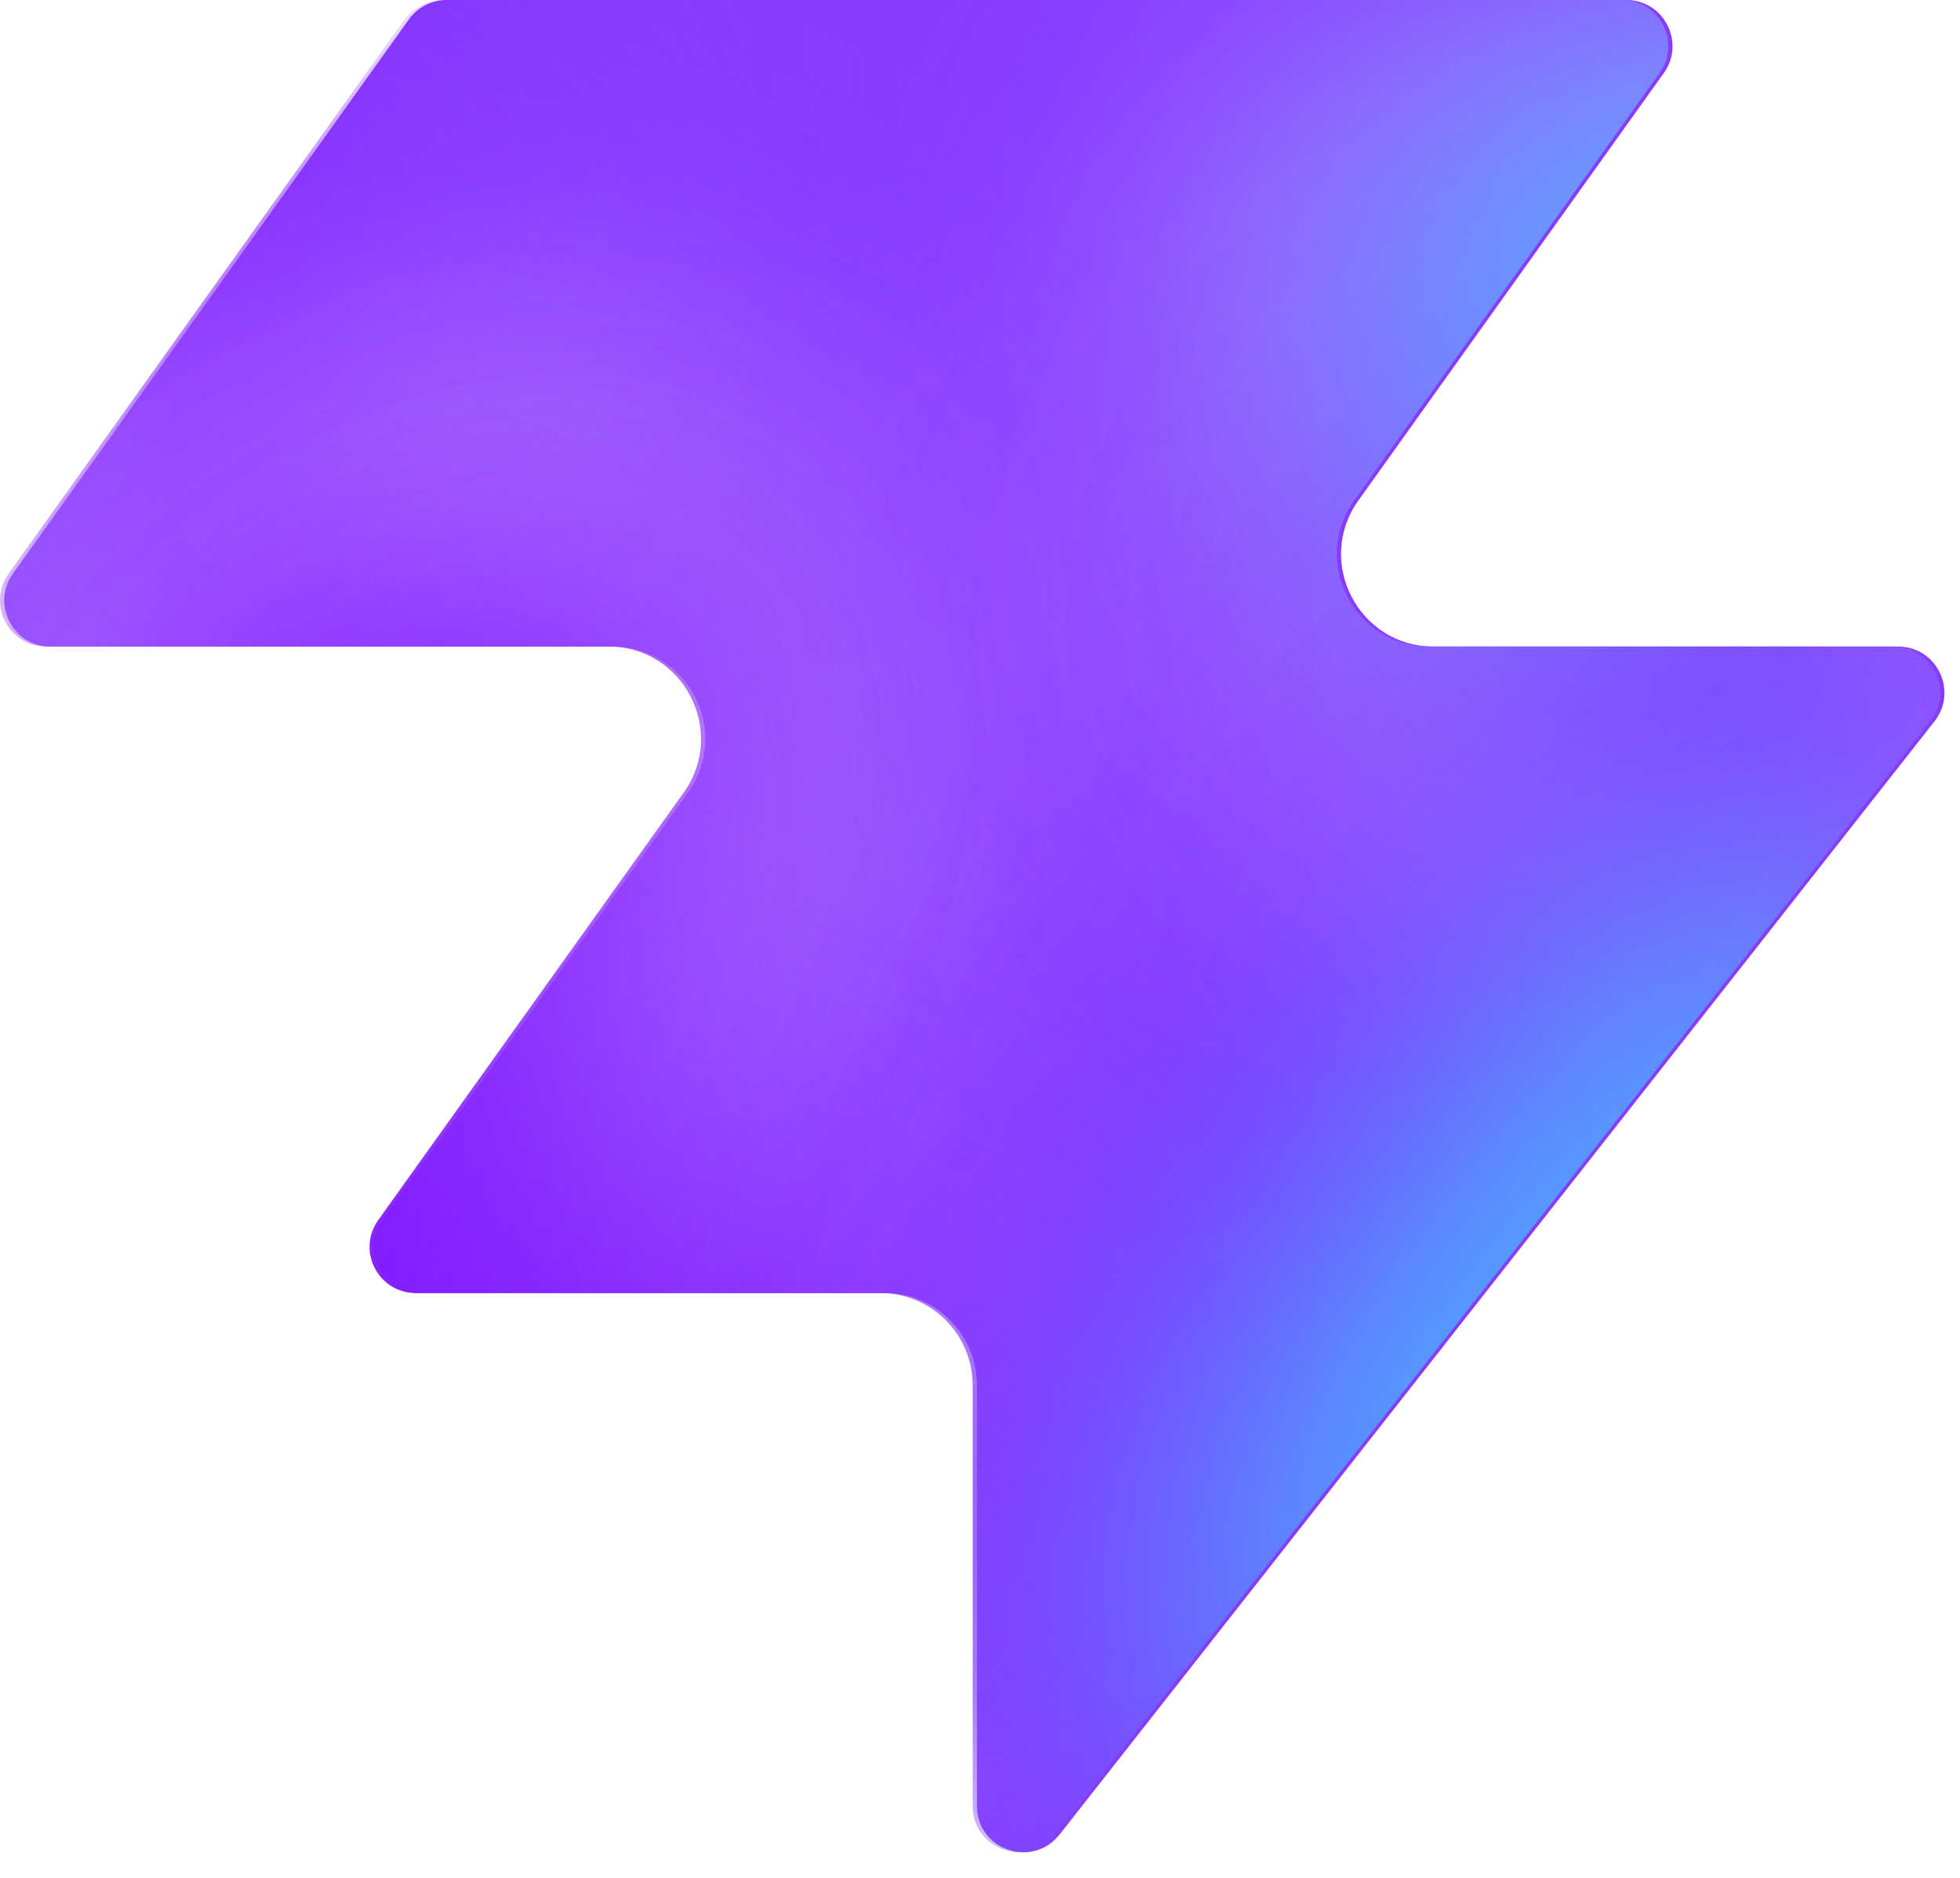
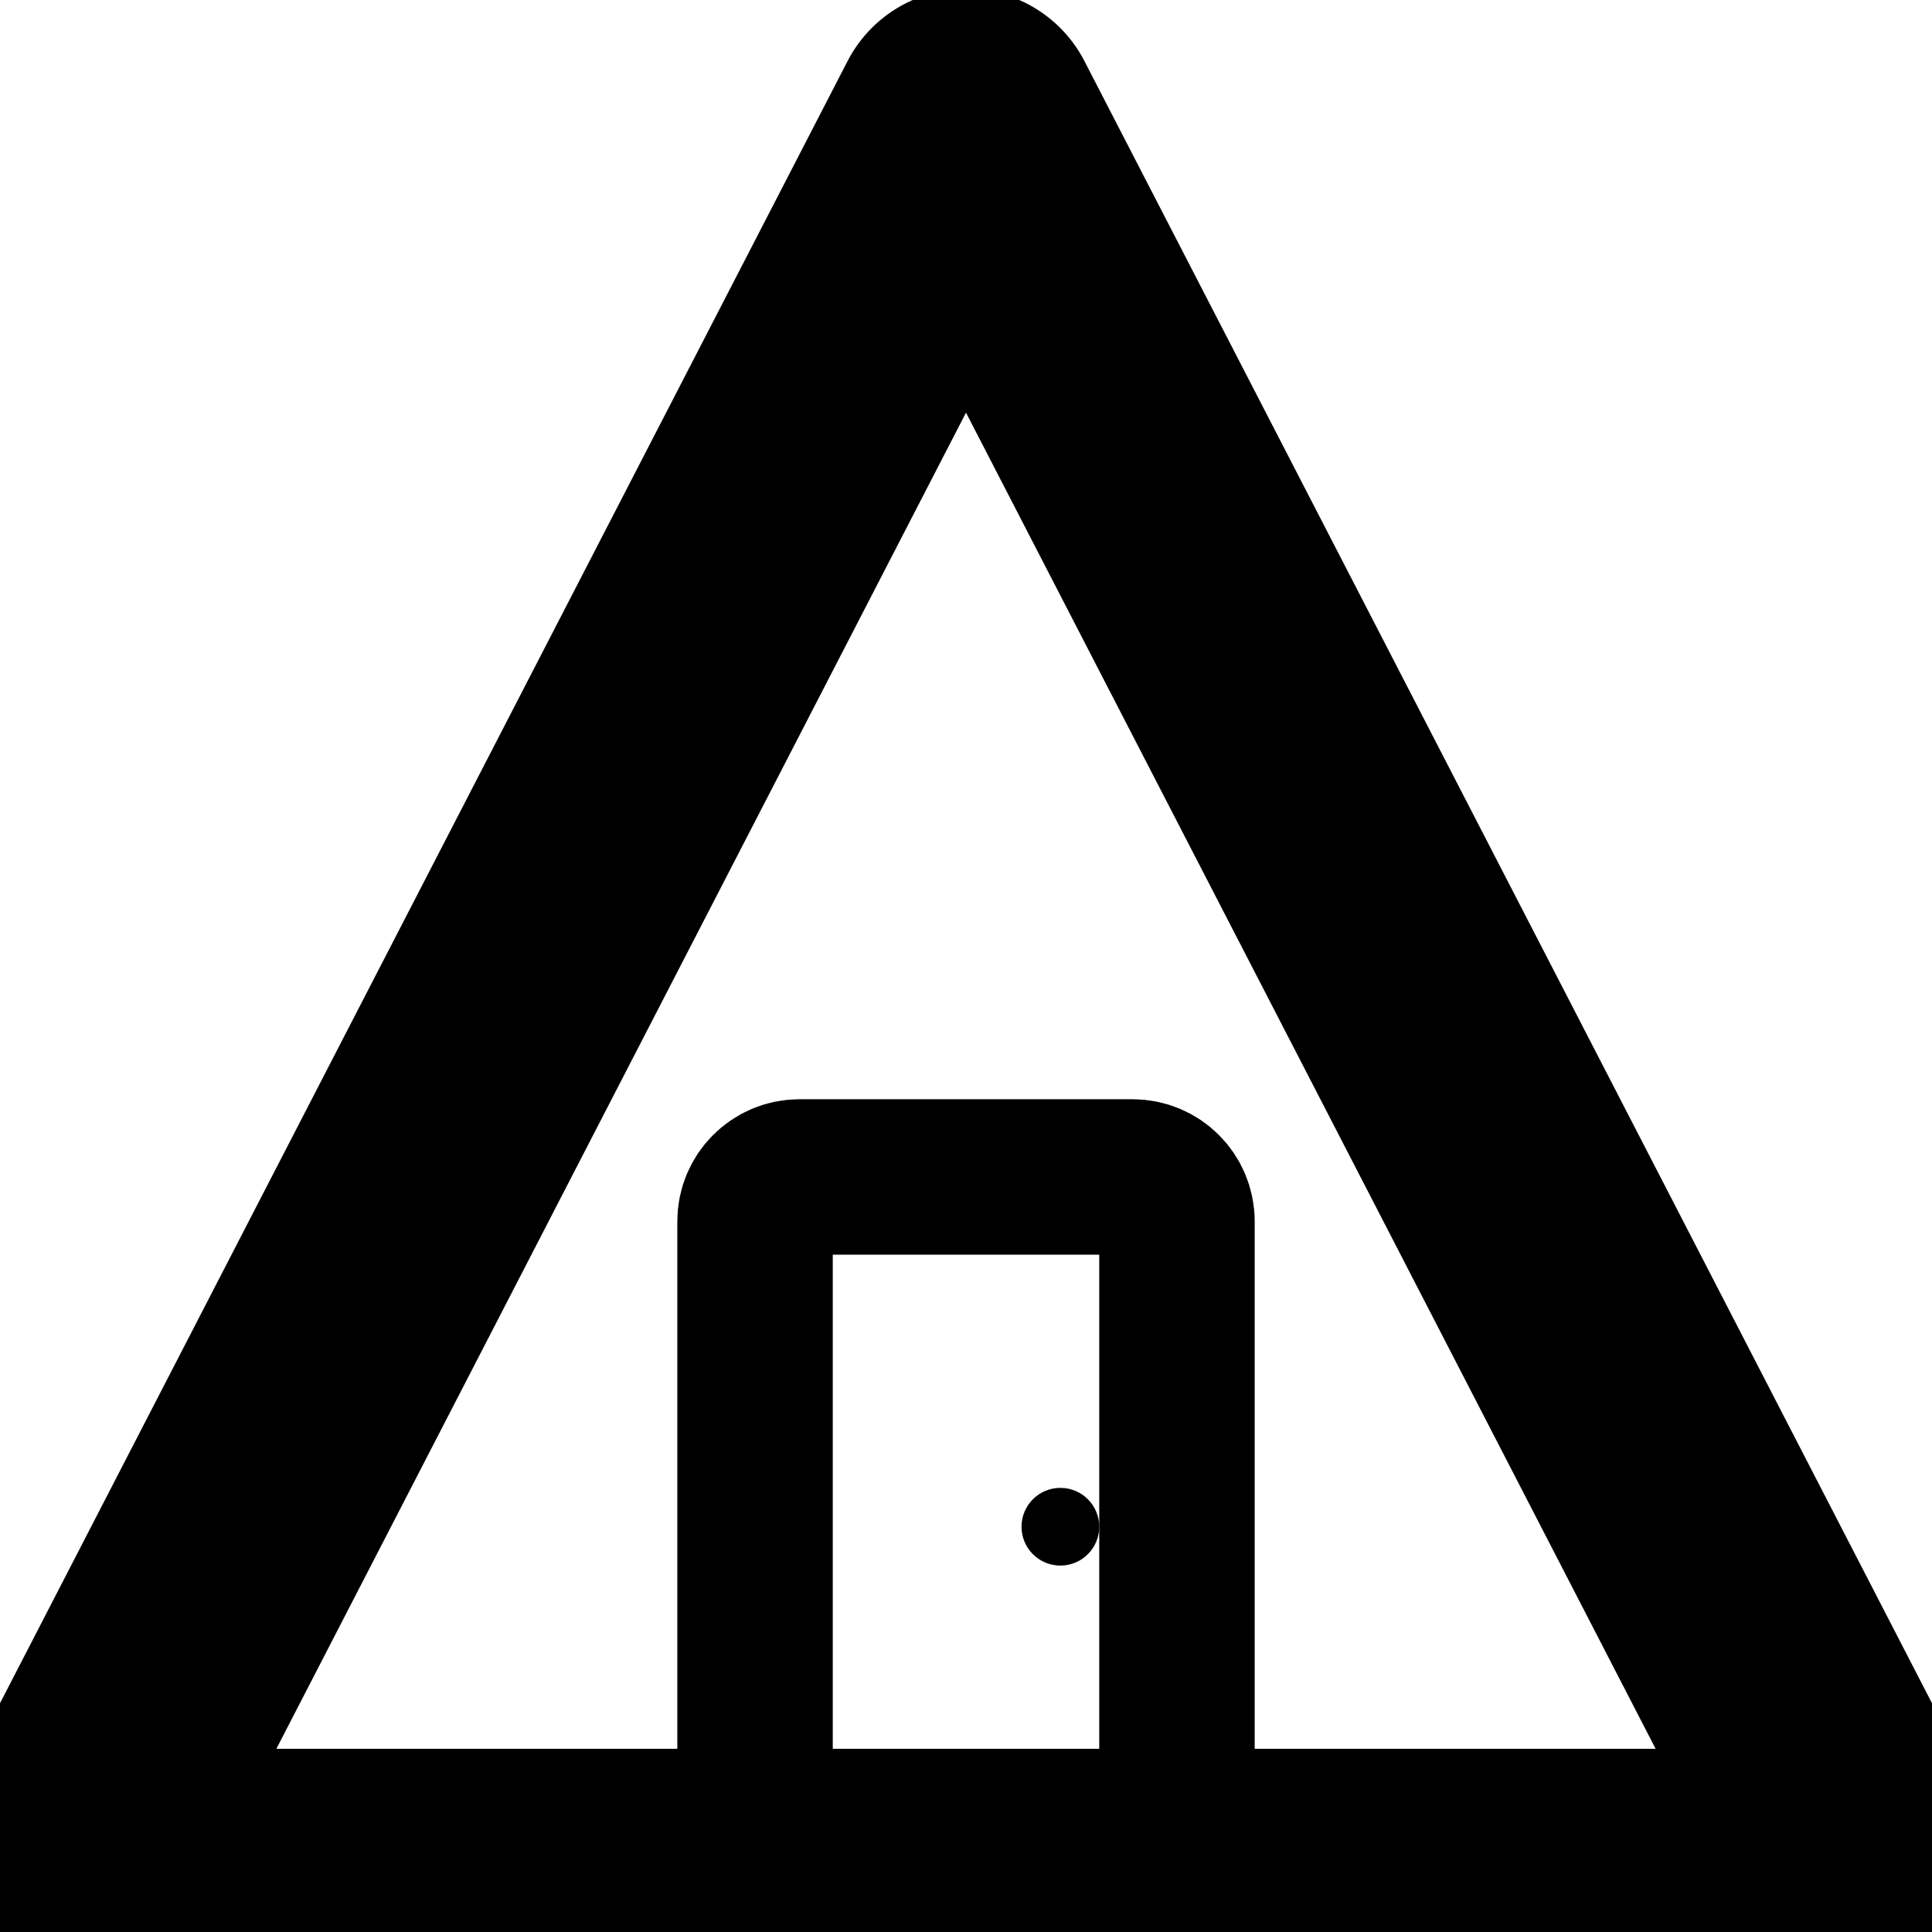
- <svg xmlns="http://www.w3.org/2000/svg" width="48" height="46" fill="none" viewBox="0 0 48 46">
-   <path fill="#863bff" d="M25.946 44.938c-.664.845-2.021.375-2.021-.698V33.937a2.26 2.26 0 0 0-2.262-2.262H10.287c-.92 0-1.456-1.04-.92-1.788l7.48-10.471c1.07-1.497 0-3.578-1.842-3.578H1.237c-.92 0-1.456-1.04-.92-1.788L10.013.474c.214-.297.556-.474.92-.474h28.894c.92 0 1.456 1.04.92 1.788l-7.48 10.471c-1.07 1.498 0 3.579 1.842 3.579h11.377c.943 0 1.473 1.088.89 1.83L25.947 44.94z" style="fill:#863bff;fill:color(display-p3 .525 .23 1);fill-opacity:1" />
-   <mask id="a" width="48" height="46" x="0" y="0" maskUnits="userSpaceOnUse" style="mask-type:alpha">
-     <path fill="#000" d="M25.842 44.938c-.664.844-2.021.375-2.021-.698V33.937a2.26 2.26 0 0 0-2.262-2.262H10.183c-.92 0-1.456-1.04-.92-1.788l7.48-10.471c1.07-1.498 0-3.579-1.842-3.579H1.133c-.92 0-1.456-1.04-.92-1.787L9.91.473c.214-.297.556-.474.92-.474h28.894c.92 0 1.456 1.04.92 1.788l-7.48 10.471c-1.07 1.498 0 3.578 1.842 3.578h11.377c.943 0 1.473 1.088.89 1.832L25.843 44.94z" style="fill:#000;fill-opacity:1" />
-   </mask>
-   <g mask="url(#a)">
-     <g filter="url(#b)">
-       <ellipse cx="5.508" cy="14.704" fill="#ede6ff" rx="5.508" ry="14.704" style="fill:#ede6ff;fill:color(display-p3 .927 .903 1);fill-opacity:1" transform="matrix(.00324 1 1 -.00324 -4.47 31.516)" />
-     </g>
-     <g filter="url(#c)">
-       <ellipse cx="10.399" cy="29.851" fill="#ede6ff" rx="10.399" ry="29.851" style="fill:#ede6ff;fill:color(display-p3 .927 .903 1);fill-opacity:1" transform="matrix(.00324 1 1 -.00324 -39.328 7.883)" />
-     </g>
-     <g filter="url(#d)">
-       <ellipse cx="5.508" cy="30.487" fill="#7e14ff" rx="5.508" ry="30.487" style="fill:#7e14ff;fill:color(display-p3 .492 .077 1);fill-opacity:1" transform="rotate(89.814 -25.913 -14.639)scale(1 -1)" />
-     </g>
-     <g filter="url(#e)">
-       <ellipse cx="5.508" cy="30.599" fill="#7e14ff" rx="5.508" ry="30.599" style="fill:#7e14ff;fill:color(display-p3 .492 .077 1);fill-opacity:1" transform="rotate(89.814 -32.644 -3.334)scale(1 -1)" />
-     </g>
-     <g filter="url(#f)">
-       <ellipse cx="5.508" cy="30.599" fill="#7e14ff" rx="5.508" ry="30.599" style="fill:#7e14ff;fill:color(display-p3 .492 .077 1);fill-opacity:1" transform="matrix(.00324 1 1 -.00324 -34.34 30.47)" />
-     </g>
-     <g filter="url(#g)">
-       <ellipse cx="14.072" cy="22.078" fill="#ede6ff" rx="14.072" ry="22.078" style="fill:#ede6ff;fill:color(display-p3 .927 .903 1);fill-opacity:1" transform="rotate(93.35 24.506 48.493)scale(-1 1)" />
-     </g>
-     <g filter="url(#h)">
-       <ellipse cx="3.47" cy="21.501" fill="#7e14ff" rx="3.47" ry="21.501" style="fill:#7e14ff;fill:color(display-p3 .492 .077 1);fill-opacity:1" transform="rotate(89.009 28.708 47.59)scale(-1 1)" />
-     </g>
-     <g filter="url(#i)">
-       <ellipse cx="3.47" cy="21.501" fill="#7e14ff" rx="3.47" ry="21.501" style="fill:#7e14ff;fill:color(display-p3 .492 .077 1);fill-opacity:1" transform="rotate(89.009 28.708 47.59)scale(-1 1)" />
-     </g>
-     <g filter="url(#j)">
-       <ellipse cx=".387" cy="8.972" fill="#7e14ff" rx="4.407" ry="29.108" style="fill:#7e14ff;fill:color(display-p3 .492 .077 1);fill-opacity:1" transform="rotate(39.51 .387 8.972)" />
-     </g>
-     <g filter="url(#k)">
-       <ellipse cx="47.523" cy="-6.092" fill="#7e14ff" rx="4.407" ry="29.108" style="fill:#7e14ff;fill:color(display-p3 .492 .077 1);fill-opacity:1" transform="rotate(37.892 47.523 -6.092)" />
-     </g>
-     <g filter="url(#l)">
-       <ellipse cx="41.412" cy="6.333" fill="#47bfff" rx="5.971" ry="9.665" style="fill:#47bfff;fill:color(display-p3 .28 .748 1);fill-opacity:1" transform="rotate(37.892 41.412 6.333)" />
-     </g>
-     <g filter="url(#m)">
-       <ellipse cx="-1.879" cy="38.332" fill="#7e14ff" rx="4.407" ry="29.108" style="fill:#7e14ff;fill:color(display-p3 .492 .077 1);fill-opacity:1" transform="rotate(37.892 -1.88 38.332)" />
-     </g>
-     <g filter="url(#n)">
-       <ellipse cx="-1.879" cy="38.332" fill="#7e14ff" rx="4.407" ry="29.108" style="fill:#7e14ff;fill:color(display-p3 .492 .077 1);fill-opacity:1" transform="rotate(37.892 -1.88 38.332)" />
-     </g>
-     <g filter="url(#o)">
-       <ellipse cx="35.651" cy="29.907" fill="#7e14ff" rx="4.407" ry="29.108" style="fill:#7e14ff;fill:color(display-p3 .492 .077 1);fill-opacity:1" transform="rotate(37.892 35.651 29.907)" />
-     </g>
-     <g filter="url(#p)">
-       <ellipse cx="38.418" cy="32.4" fill="#47bfff" rx="5.971" ry="15.297" style="fill:#47bfff;fill:color(display-p3 .28 .748 1);fill-opacity:1" transform="rotate(37.892 38.418 32.4)" />
-     </g>
+ <svg xmlns="http://www.w3.org/2000/svg" viewBox="82 82 348 348">
+   <g fill="none" stroke="#000000" stroke-linecap="round" stroke-linejoin="round">
+     <path d="M96 414 L256 104 L416 414" stroke-width="48" />
+     <path d="M108 414 H404" stroke-width="34" />
+     <rect x="218" y="294" width="76" height="120" rx="8" stroke-width="28" />
+     <circle cx="273" cy="357" r="7" fill="#000000" stroke="none" />
  </g>
-   <defs>
-     <filter id="b" width="60.045" height="41.654" x="-19.77" y="16.149" color-interpolation-filters="sRGB" filterUnits="userSpaceOnUse">
-       <feFlood flood-opacity="0" result="BackgroundImageFix" />
-       <feBlend in="SourceGraphic" in2="BackgroundImageFix" result="shape" />
-       <feGaussianBlur result="effect1_foregroundBlur_2002_17158" stdDeviation="7.659" />
-     </filter>
-     <filter id="c" width="90.34" height="51.437" x="-54.613" y="-7.533" color-interpolation-filters="sRGB" filterUnits="userSpaceOnUse">
-       <feFlood flood-opacity="0" result="BackgroundImageFix" />
-       <feBlend in="SourceGraphic" in2="BackgroundImageFix" result="shape" />
-       <feGaussianBlur result="effect1_foregroundBlur_2002_17158" stdDeviation="7.659" />
-     </filter>
-     <filter id="d" width="79.355" height="29.4" x="-49.64" y="2.03" color-interpolation-filters="sRGB" filterUnits="userSpaceOnUse">
-       <feFlood flood-opacity="0" result="BackgroundImageFix" />
-       <feBlend in="SourceGraphic" in2="BackgroundImageFix" result="shape" />
-       <feGaussianBlur result="effect1_foregroundBlur_2002_17158" stdDeviation="4.596" />
-     </filter>
-     <filter id="e" width="79.579" height="29.4" x="-45.045" y="20.029" color-interpolation-filters="sRGB" filterUnits="userSpaceOnUse">
-       <feFlood flood-opacity="0" result="BackgroundImageFix" />
-       <feBlend in="SourceGraphic" in2="BackgroundImageFix" result="shape" />
-       <feGaussianBlur result="effect1_foregroundBlur_2002_17158" stdDeviation="4.596" />
-     </filter>
-     <filter id="f" width="79.579" height="29.4" x="-43.513" y="21.178" color-interpolation-filters="sRGB" filterUnits="userSpaceOnUse">
-       <feFlood flood-opacity="0" result="BackgroundImageFix" />
-       <feBlend in="SourceGraphic" in2="BackgroundImageFix" result="shape" />
-       <feGaussianBlur result="effect1_foregroundBlur_2002_17158" stdDeviation="4.596" />
-     </filter>
-     <filter id="g" width="74.749" height="58.852" x="15.756" y="-17.901" color-interpolation-filters="sRGB" filterUnits="userSpaceOnUse">
-       <feFlood flood-opacity="0" result="BackgroundImageFix" />
-       <feBlend in="SourceGraphic" in2="BackgroundImageFix" result="shape" />
-       <feGaussianBlur result="effect1_foregroundBlur_2002_17158" stdDeviation="7.659" />
-     </filter>
-     <filter id="h" width="61.377" height="25.362" x="23.548" y="2.284" color-interpolation-filters="sRGB" filterUnits="userSpaceOnUse">
-       <feFlood flood-opacity="0" result="BackgroundImageFix" />
-       <feBlend in="SourceGraphic" in2="BackgroundImageFix" result="shape" />
-       <feGaussianBlur result="effect1_foregroundBlur_2002_17158" stdDeviation="4.596" />
-     </filter>
-     <filter id="i" width="61.377" height="25.362" x="23.548" y="2.284" color-interpolation-filters="sRGB" filterUnits="userSpaceOnUse">
-       <feFlood flood-opacity="0" result="BackgroundImageFix" />
-       <feBlend in="SourceGraphic" in2="BackgroundImageFix" result="shape" />
-       <feGaussianBlur result="effect1_foregroundBlur_2002_17158" stdDeviation="4.596" />
-     </filter>
-     <filter id="j" width="56.045" height="63.649" x="-27.636" y="-22.853" color-interpolation-filters="sRGB" filterUnits="userSpaceOnUse">
-       <feFlood flood-opacity="0" result="BackgroundImageFix" />
-       <feBlend in="SourceGraphic" in2="BackgroundImageFix" result="shape" />
-       <feGaussianBlur result="effect1_foregroundBlur_2002_17158" stdDeviation="4.596" />
-     </filter>
-     <filter id="k" width="54.814" height="64.646" x="20.116" y="-38.415" color-interpolation-filters="sRGB" filterUnits="userSpaceOnUse">
-       <feFlood flood-opacity="0" result="BackgroundImageFix" />
-       <feBlend in="SourceGraphic" in2="BackgroundImageFix" result="shape" />
-       <feGaussianBlur result="effect1_foregroundBlur_2002_17158" stdDeviation="4.596" />
-     </filter>
-     <filter id="l" width="33.541" height="35.313" x="24.641" y="-11.323" color-interpolation-filters="sRGB" filterUnits="userSpaceOnUse">
-       <feFlood flood-opacity="0" result="BackgroundImageFix" />
-       <feBlend in="SourceGraphic" in2="BackgroundImageFix" result="shape" />
-       <feGaussianBlur result="effect1_foregroundBlur_2002_17158" stdDeviation="4.596" />
-     </filter>
-     <filter id="m" width="54.814" height="64.646" x="-29.286" y="6.009" color-interpolation-filters="sRGB" filterUnits="userSpaceOnUse">
-       <feFlood flood-opacity="0" result="BackgroundImageFix" />
-       <feBlend in="SourceGraphic" in2="BackgroundImageFix" result="shape" />
-       <feGaussianBlur result="effect1_foregroundBlur_2002_17158" stdDeviation="4.596" />
-     </filter>
-     <filter id="n" width="54.814" height="64.646" x="-29.286" y="6.009" color-interpolation-filters="sRGB" filterUnits="userSpaceOnUse">
-       <feFlood flood-opacity="0" result="BackgroundImageFix" />
-       <feBlend in="SourceGraphic" in2="BackgroundImageFix" result="shape" />
-       <feGaussianBlur result="effect1_foregroundBlur_2002_17158" stdDeviation="4.596" />
-     </filter>
-     <filter id="o" width="54.814" height="64.646" x="8.244" y="-2.416" color-interpolation-filters="sRGB" filterUnits="userSpaceOnUse">
-       <feFlood flood-opacity="0" result="BackgroundImageFix" />
-       <feBlend in="SourceGraphic" in2="BackgroundImageFix" result="shape" />
-       <feGaussianBlur result="effect1_foregroundBlur_2002_17158" stdDeviation="4.596" />
-     </filter>
-     <filter id="p" width="39.409" height="43.623" x="18.713" y="10.588" color-interpolation-filters="sRGB" filterUnits="userSpaceOnUse">
-       <feFlood flood-opacity="0" result="BackgroundImageFix" />
-       <feBlend in="SourceGraphic" in2="BackgroundImageFix" result="shape" />
-       <feGaussianBlur result="effect1_foregroundBlur_2002_17158" stdDeviation="4.596" />
-     </filter>
-   </defs>
</svg>
